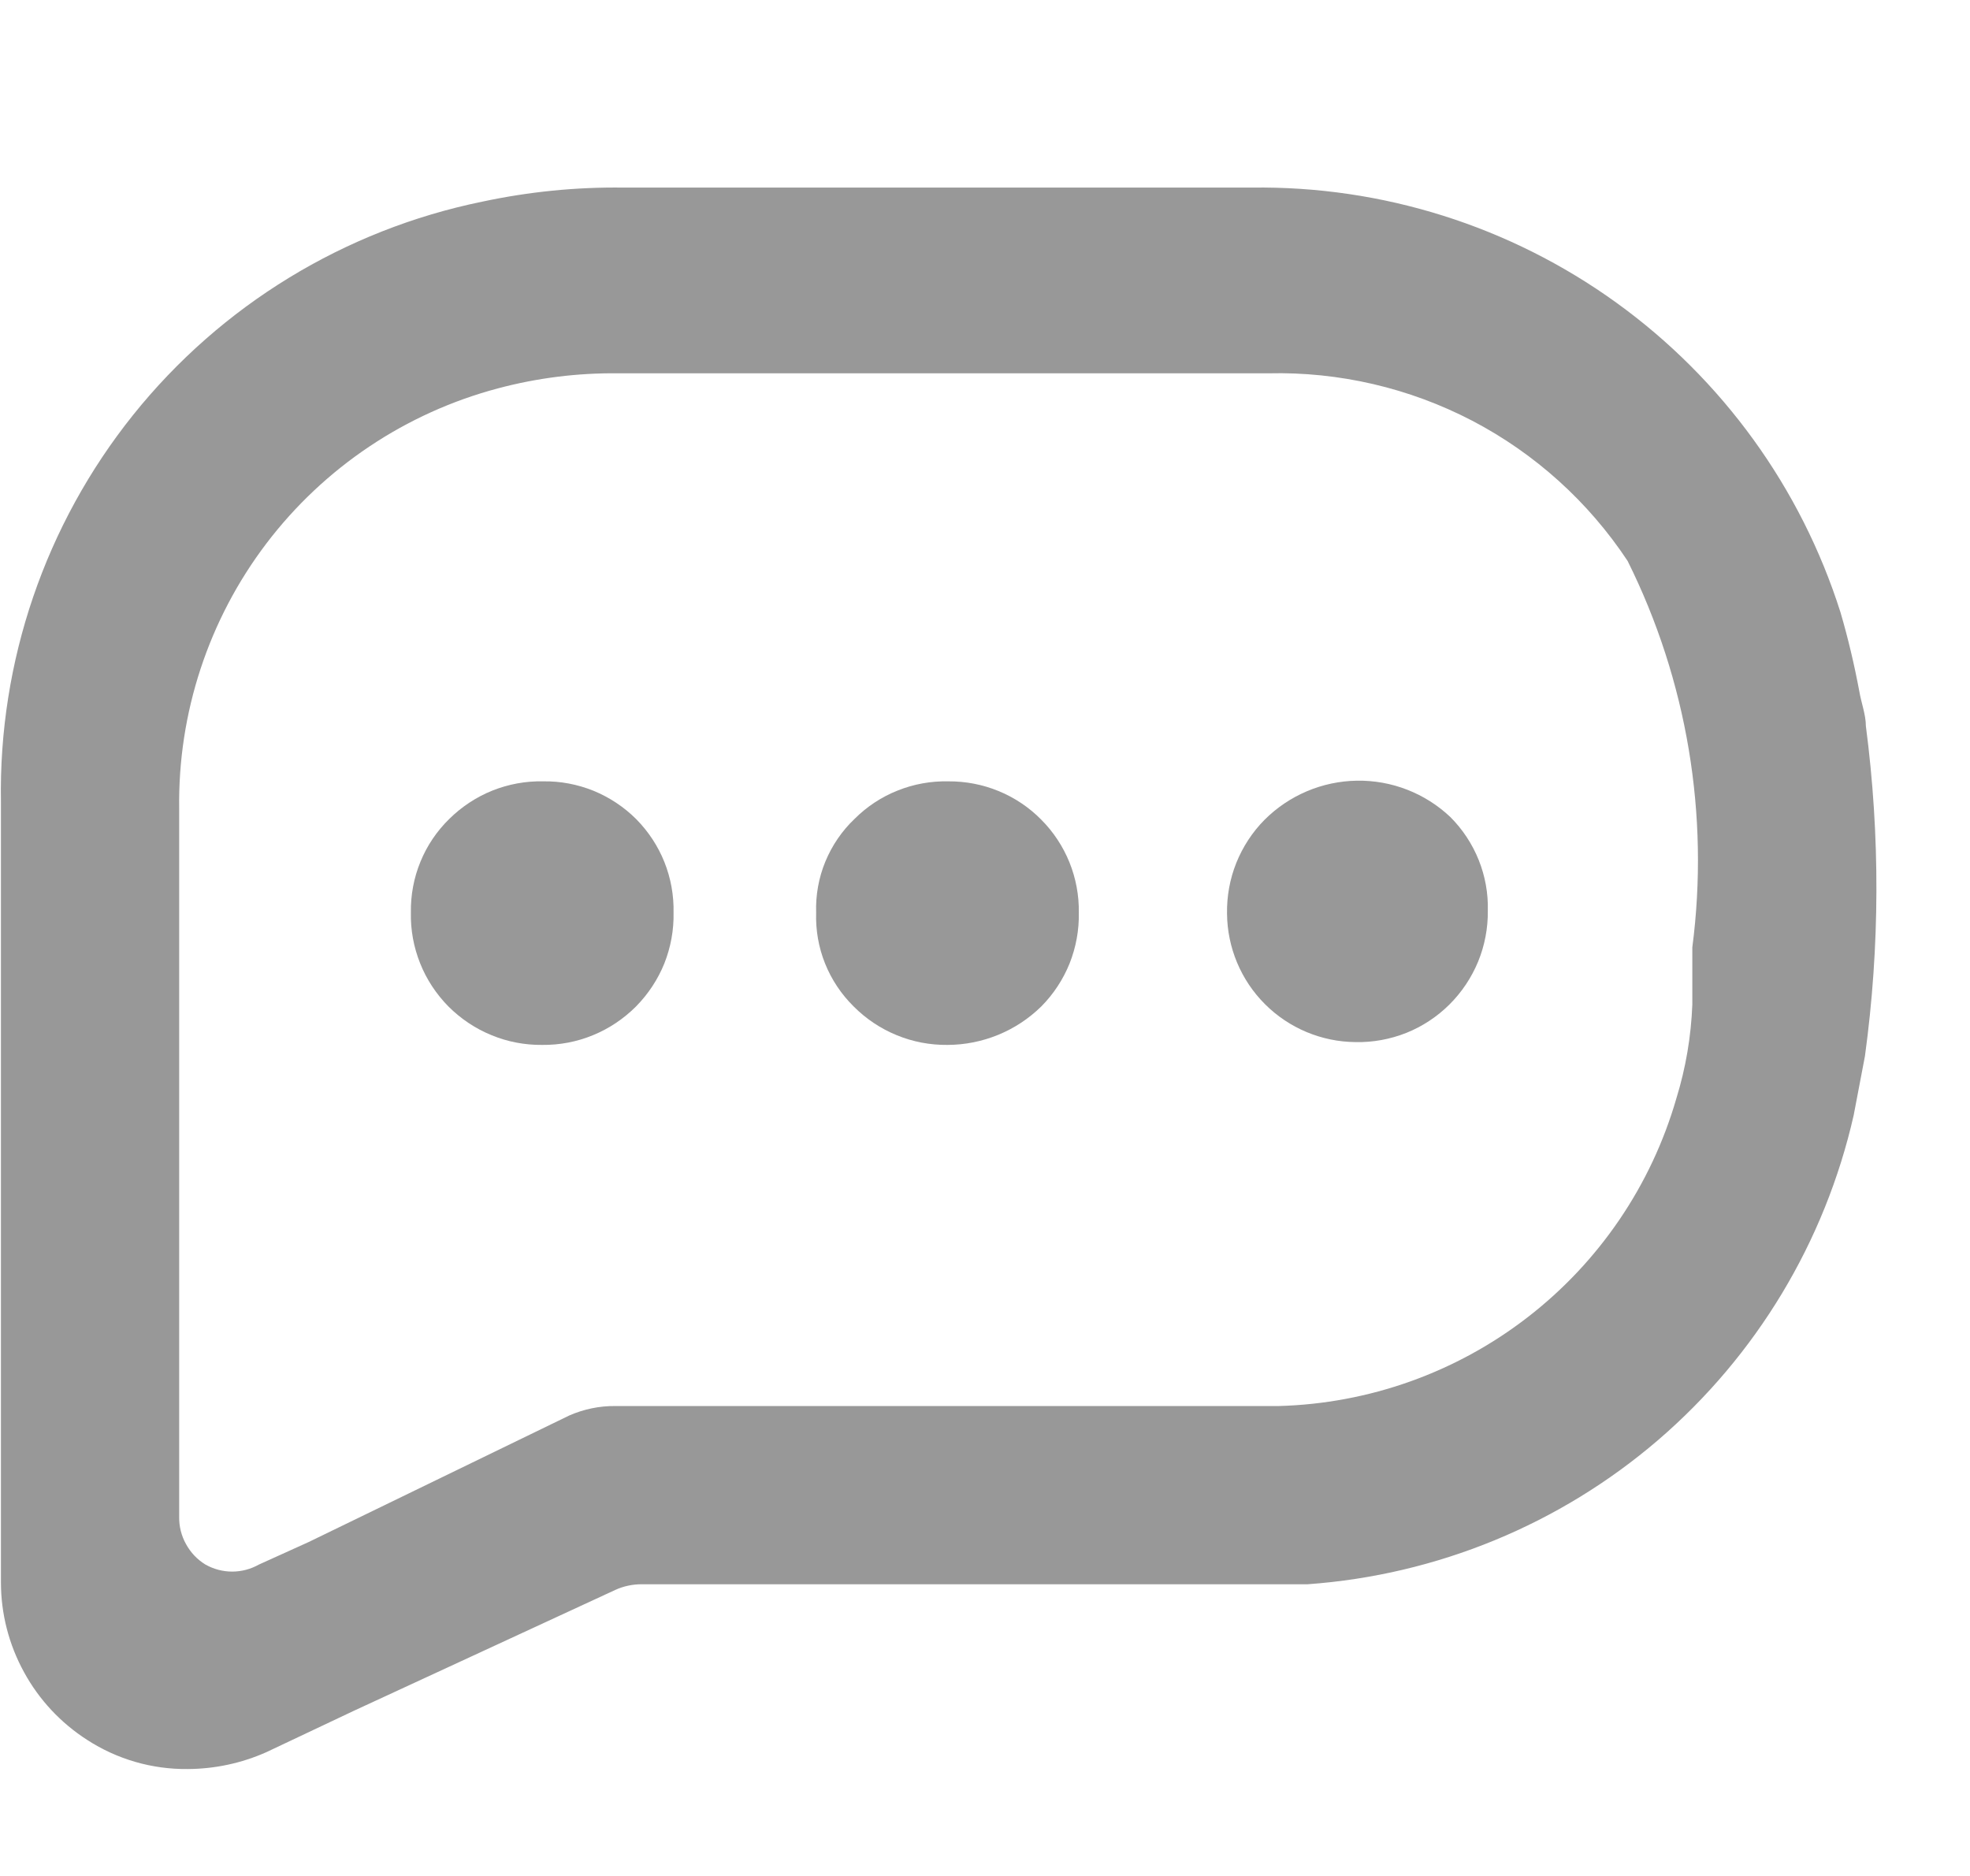
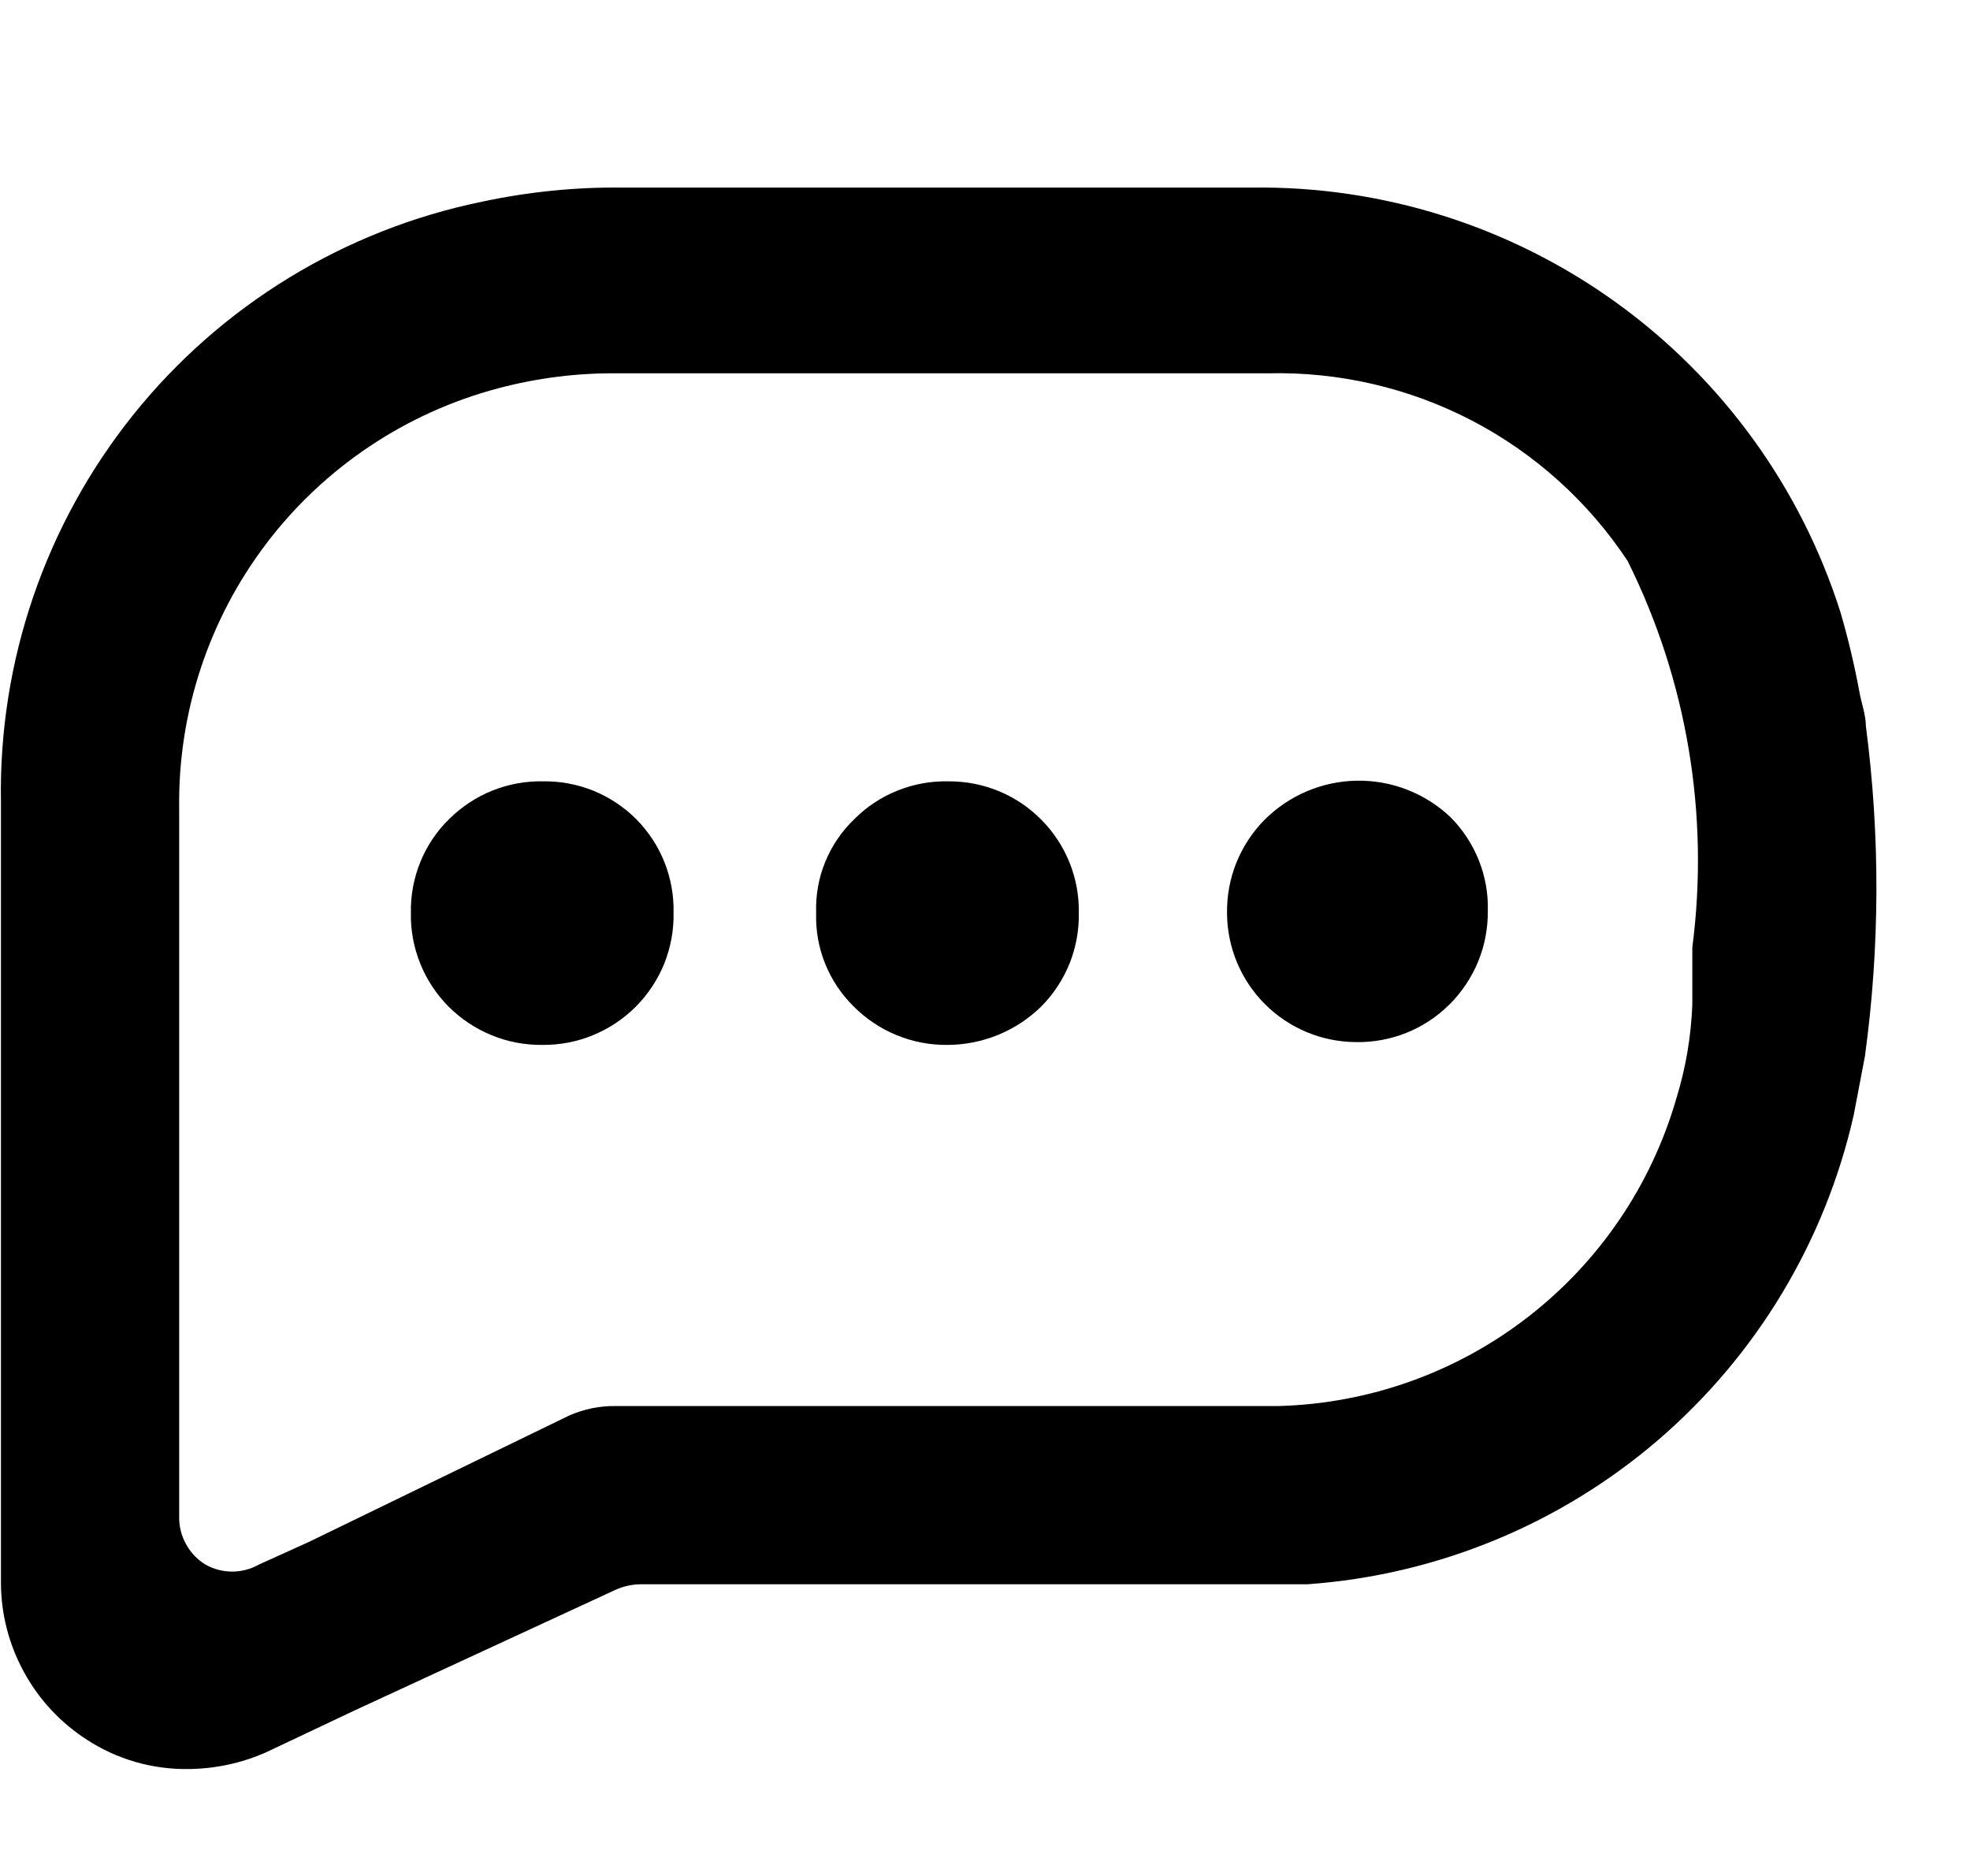
<svg xmlns="http://www.w3.org/2000/svg" width="21" height="20" viewBox="0 0 21 20" fill="none">
-   <path d="M19.89 7.74C19.89 7.62 19.84 7.49 19.82 7.37C19.767 7.087 19.701 6.807 19.62 6.53C19.199 5.201 18.36 4.042 17.229 3.226C16.098 2.41 14.734 1.98 13.34 2H11.04C9.57 2 8.11 2 6.65 2C6.142 1.993 5.636 2.044 5.14 2.15C3.672 2.451 2.356 3.255 1.419 4.424C0.483 5.593 -0.016 7.052 0.01 8.55C0.01 10.76 0.01 14.39 0.01 16.87C0.01 17.205 0.095 17.534 0.256 17.827C0.416 18.121 0.648 18.369 0.93 18.55C1.248 18.756 1.62 18.864 2 18.86C2.289 18.859 2.575 18.798 2.84 18.68L3.77 18.24L6.56 16.95C6.648 16.91 6.743 16.89 6.84 16.89H13.22C13.46 16.89 13.7 16.89 13.94 16.89C15.318 16.791 16.628 16.252 17.676 15.352C18.724 14.451 19.454 13.238 19.76 11.89L19.88 11.26C20.04 10.092 20.043 8.909 19.89 7.74ZM18.04 10.1C18.04 10.31 18.04 10.51 18.04 10.71C18.027 11.05 17.97 11.386 17.87 11.71C17.603 12.636 17.048 13.453 16.285 14.043C15.523 14.633 14.593 14.964 13.63 14.99C12.15 14.99 13.97 14.99 12.49 14.99H6.56C6.391 14.988 6.224 15.023 6.07 15.09L3.29 16.44L2.76 16.68C2.673 16.729 2.575 16.755 2.475 16.755C2.375 16.755 2.277 16.729 2.19 16.68C2.103 16.627 2.032 16.552 1.983 16.462C1.933 16.373 1.908 16.272 1.91 16.17V8.62C1.896 7.601 2.223 6.607 2.839 5.795C3.455 4.984 4.325 4.401 5.31 4.14C5.727 4.029 6.158 3.975 6.59 3.98H13.52C14.275 3.962 15.023 4.136 15.693 4.485C16.363 4.835 16.933 5.35 17.35 5.98C17.984 7.254 18.224 8.689 18.04 10.1Z" fill="#989898" />
-   <path d="M5.79 8.33C5.605 8.326 5.421 8.36 5.25 8.428C5.078 8.497 4.922 8.6 4.79 8.73C4.657 8.86 4.552 9.015 4.482 9.187C4.411 9.359 4.377 9.544 4.38 9.73C4.376 9.915 4.41 10.099 4.479 10.271C4.547 10.442 4.65 10.598 4.78 10.73C4.911 10.861 5.067 10.966 5.239 11.036C5.41 11.107 5.595 11.142 5.78 11.14C5.966 11.142 6.15 11.107 6.322 11.036C6.493 10.966 6.649 10.861 6.78 10.73C6.91 10.598 7.013 10.442 7.082 10.271C7.15 10.099 7.184 9.915 7.18 9.73C7.184 9.546 7.151 9.363 7.083 9.192C7.015 9.021 6.912 8.865 6.783 8.734C6.653 8.604 6.498 8.501 6.328 8.431C6.157 8.362 5.974 8.327 5.79 8.33Z" fill="#989898" />
-   <path d="M13.48 8.74C13.35 8.871 13.248 9.028 13.179 9.199C13.11 9.371 13.077 9.555 13.08 9.74C13.083 10.102 13.228 10.45 13.485 10.706C13.741 10.962 14.088 11.107 14.45 11.11C14.635 11.114 14.819 11.08 14.991 11.012C15.163 10.943 15.319 10.84 15.45 10.71C15.582 10.579 15.686 10.423 15.757 10.251C15.827 10.08 15.862 9.896 15.86 9.71C15.865 9.525 15.832 9.341 15.763 9.169C15.694 8.997 15.591 8.841 15.46 8.71C15.191 8.456 14.834 8.317 14.464 8.323C14.095 8.329 13.742 8.478 13.48 8.74Z" fill="#989898" />
-   <path d="M10.11 8.33C9.925 8.326 9.741 8.359 9.569 8.428C9.397 8.496 9.241 8.599 9.11 8.73C8.975 8.858 8.869 9.014 8.798 9.186C8.727 9.358 8.694 9.544 8.7 9.73C8.694 9.915 8.726 10.1 8.795 10.272C8.864 10.444 8.968 10.6 9.1 10.73C9.231 10.862 9.387 10.966 9.558 11.036C9.73 11.107 9.914 11.142 10.1 11.14C10.474 11.139 10.833 10.992 11.1 10.73C11.23 10.599 11.333 10.442 11.402 10.271C11.47 10.099 11.504 9.915 11.5 9.73C11.503 9.546 11.469 9.364 11.4 9.193C11.331 9.023 11.229 8.868 11.099 8.738C10.97 8.607 10.816 8.504 10.646 8.434C10.476 8.364 10.294 8.329 10.11 8.33Z" fill="#989898" />
+   <path d="M19.89 7.74C19.89 7.62 19.84 7.49 19.82 7.37C19.767 7.087 19.701 6.807 19.62 6.53C19.199 5.201 18.36 4.042 17.229 3.226C16.098 2.41 14.734 1.98 13.34 2H11.04C9.57 2 8.11 2 6.65 2C6.142 1.993 5.636 2.044 5.14 2.15C3.672 2.451 2.356 3.255 1.419 4.424C0.483 5.593 -0.016 7.052 0.01 8.55C0.01 10.76 0.01 14.39 0.01 16.87C0.01 17.205 0.095 17.534 0.256 17.827C0.416 18.121 0.648 18.369 0.93 18.55C1.248 18.756 1.62 18.864 2 18.86C2.289 18.859 2.575 18.798 2.84 18.68L3.77 18.24L6.56 16.95C6.648 16.91 6.743 16.89 6.84 16.89H13.22C13.46 16.89 13.7 16.89 13.94 16.89C15.318 16.791 16.628 16.252 17.676 15.352C18.724 14.451 19.454 13.238 19.76 11.89L19.88 11.26C20.04 10.092 20.043 8.909 19.89 7.74ZM18.04 10.1C18.04 10.31 18.04 10.51 18.04 10.71C18.027 11.05 17.97 11.386 17.87 11.71C17.603 12.636 17.048 13.453 16.285 14.043C15.523 14.633 14.593 14.964 13.63 14.99C12.15 14.99 13.97 14.99 12.49 14.99H6.56C6.391 14.988 6.224 15.023 6.07 15.09L3.29 16.44L2.76 16.68C2.673 16.729 2.575 16.755 2.475 16.755C2.375 16.755 2.277 16.729 2.19 16.68C2.103 16.627 2.032 16.552 1.983 16.462C1.933 16.373 1.908 16.272 1.91 16.17V8.62C1.896 7.601 2.223 6.607 2.839 5.795C3.455 4.984 4.325 4.401 5.31 4.14C5.727 4.029 6.158 3.975 6.59 3.98H13.52C14.275 3.962 15.023 4.136 15.693 4.485C16.363 4.835 16.933 5.35 17.35 5.98C17.984 7.254 18.224 8.689 18.04 10.1Z" fill="currentColor" />
+   <path d="M5.79 8.33C5.605 8.326 5.421 8.36 5.25 8.428C5.078 8.497 4.922 8.6 4.79 8.73C4.657 8.86 4.552 9.015 4.482 9.187C4.411 9.359 4.377 9.544 4.38 9.73C4.376 9.915 4.41 10.099 4.479 10.271C4.547 10.442 4.65 10.598 4.78 10.73C4.911 10.861 5.067 10.966 5.239 11.036C5.41 11.107 5.595 11.142 5.78 11.14C5.966 11.142 6.15 11.107 6.322 11.036C6.493 10.966 6.649 10.861 6.78 10.73C6.91 10.598 7.013 10.442 7.082 10.271C7.15 10.099 7.184 9.915 7.18 9.73C7.184 9.546 7.151 9.363 7.083 9.192C7.015 9.021 6.912 8.865 6.783 8.734C6.653 8.604 6.498 8.501 6.328 8.431C6.157 8.362 5.974 8.327 5.79 8.33Z" fill="currentColor" />
+   <path d="M13.48 8.74C13.35 8.871 13.248 9.028 13.179 9.199C13.11 9.371 13.077 9.555 13.08 9.74C13.083 10.102 13.228 10.45 13.485 10.706C13.741 10.962 14.088 11.107 14.45 11.11C14.635 11.114 14.819 11.08 14.991 11.012C15.163 10.943 15.319 10.84 15.45 10.71C15.582 10.579 15.686 10.423 15.757 10.251C15.827 10.08 15.862 9.896 15.86 9.71C15.865 9.525 15.832 9.341 15.763 9.169C15.694 8.997 15.591 8.841 15.46 8.71C15.191 8.456 14.834 8.317 14.464 8.323C14.095 8.329 13.742 8.478 13.48 8.74Z" fill="currentColor" />
+   <path d="M10.11 8.33C9.925 8.326 9.741 8.359 9.569 8.428C9.397 8.496 9.241 8.599 9.11 8.73C8.975 8.858 8.869 9.014 8.798 9.186C8.727 9.358 8.694 9.544 8.7 9.73C8.694 9.915 8.726 10.1 8.795 10.272C8.864 10.444 8.968 10.6 9.1 10.73C9.231 10.862 9.387 10.966 9.558 11.036C9.73 11.107 9.914 11.142 10.1 11.14C10.474 11.139 10.833 10.992 11.1 10.73C11.23 10.599 11.333 10.442 11.402 10.271C11.47 10.099 11.504 9.915 11.5 9.73C11.503 9.546 11.469 9.364 11.4 9.193C11.331 9.023 11.229 8.868 11.099 8.738C10.97 8.607 10.816 8.504 10.646 8.434C10.476 8.364 10.294 8.329 10.11 8.33Z" fill="currentColor" />
</svg>
